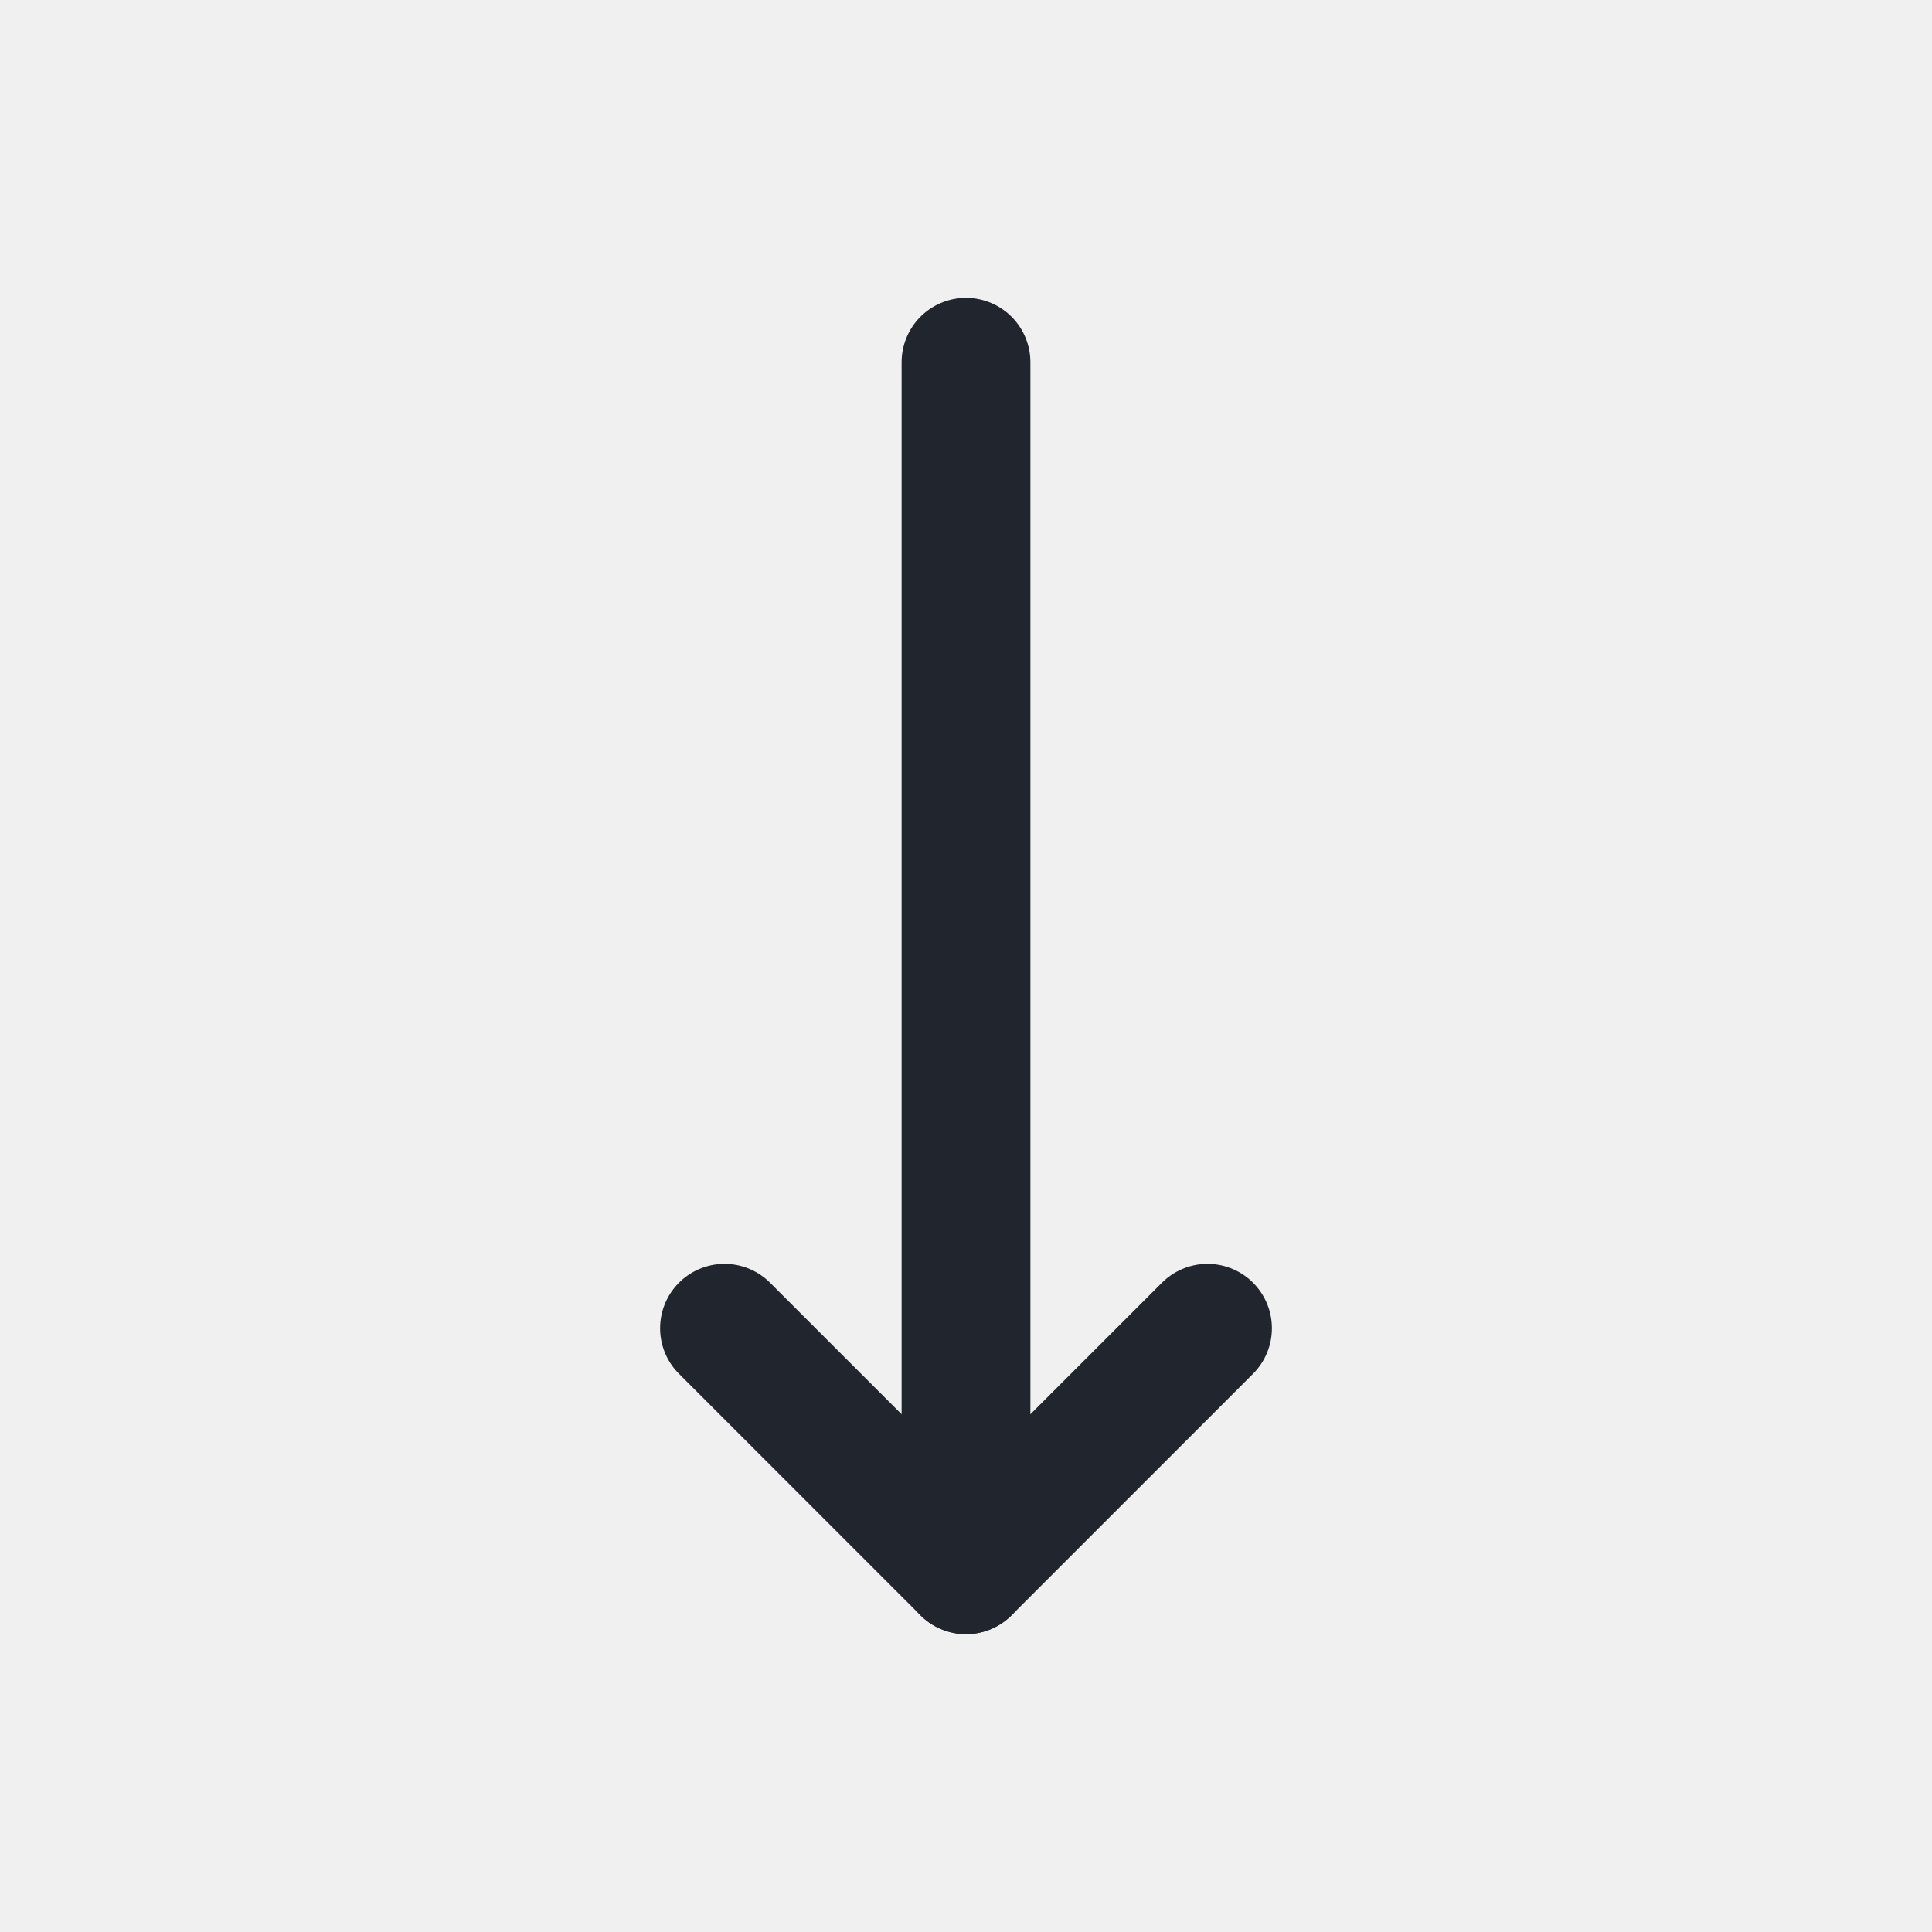
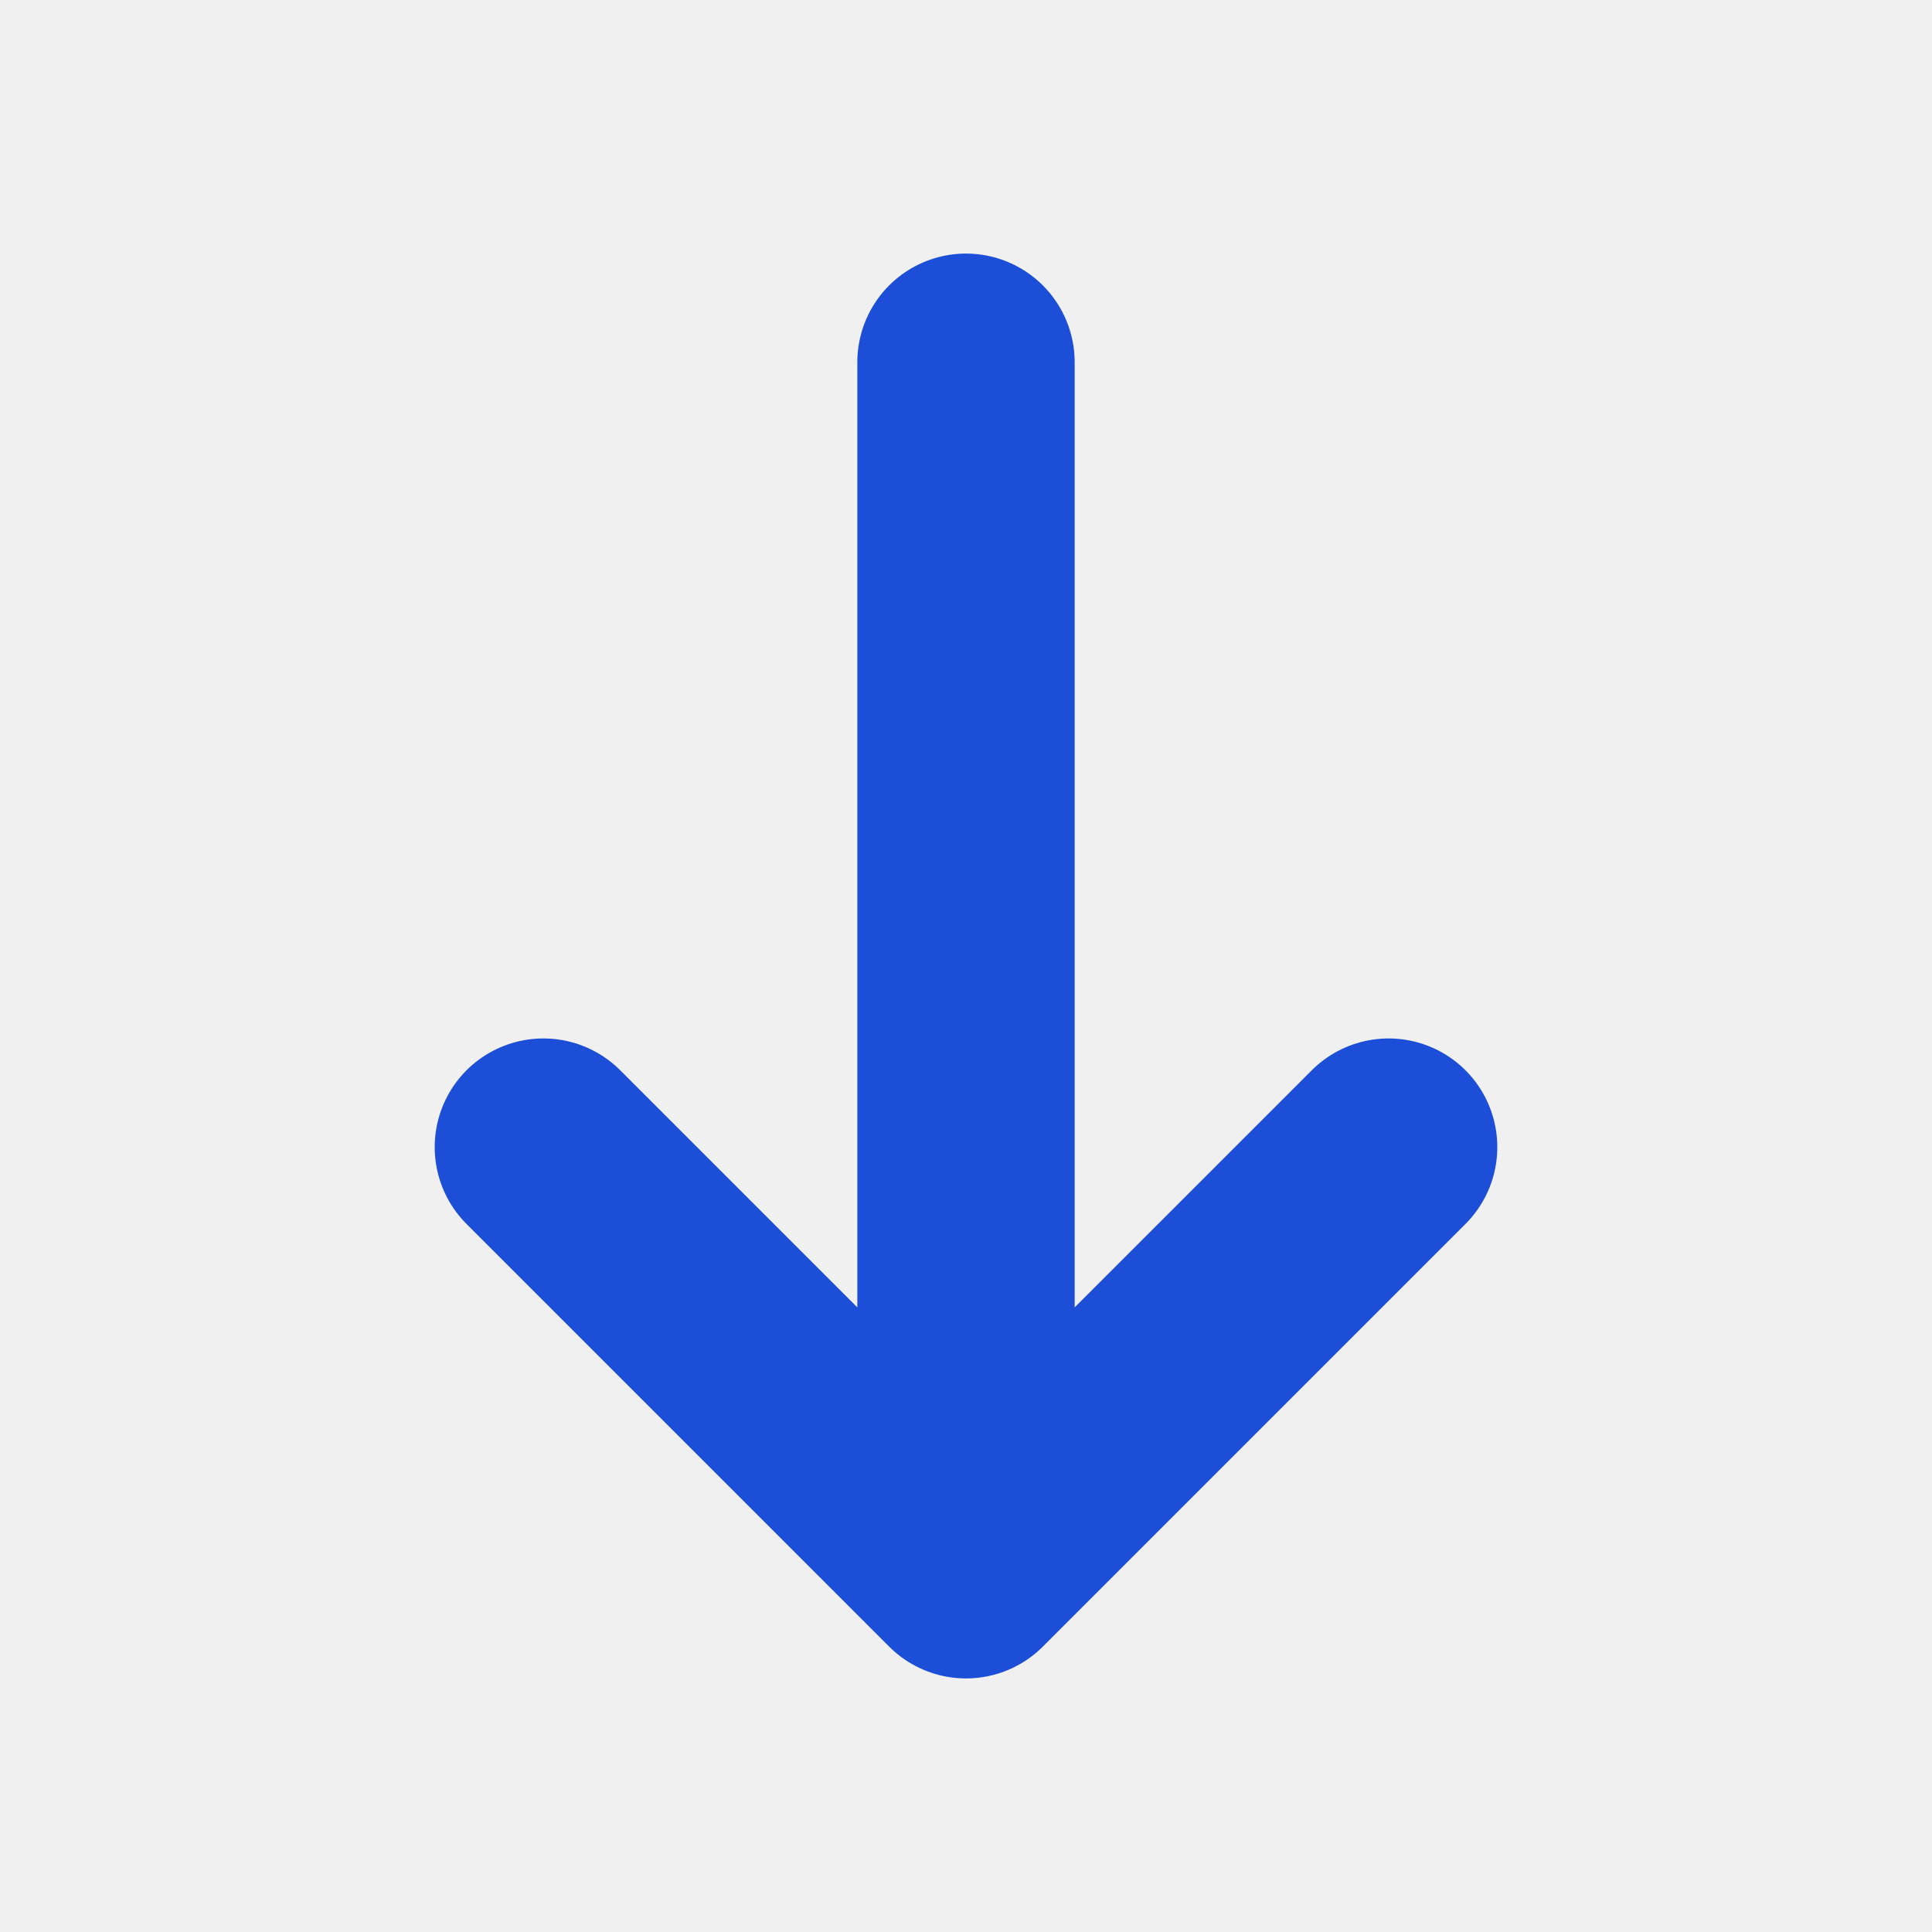
- <svg xmlns="http://www.w3.org/2000/svg" width="24" height="24" viewBox="0 0 24 24" fill="none">
-   <g clip-path="url(#clip0_156_34)">
-     <path d="M15 16.5L12 19.5L9 16.5" stroke="#21262E" stroke-width="1.6" stroke-linecap="round" stroke-linejoin="round" />
-     <path d="M12 4.5V19.5" stroke="#21262E" stroke-width="1.6" stroke-linecap="round" stroke-linejoin="round" />
-   </g>
-   <defs>
-     <clipPath id="clip0_156_34">
-       <rect width="24" height="24" fill="white" />
-     </clipPath>
-   </defs>
+ <svg xmlns="http://www.w3.org/2000/svg" width="12" height="12" viewBox="0 0 12 12" fill="none">
+   <path d="M6 2.25V9.75M8.625 7.125L6 9.75L3.375 7.125" stroke="#1D4ED8" stroke-width="1.35" stroke-linecap="round" stroke-linejoin="round" />
</svg>
